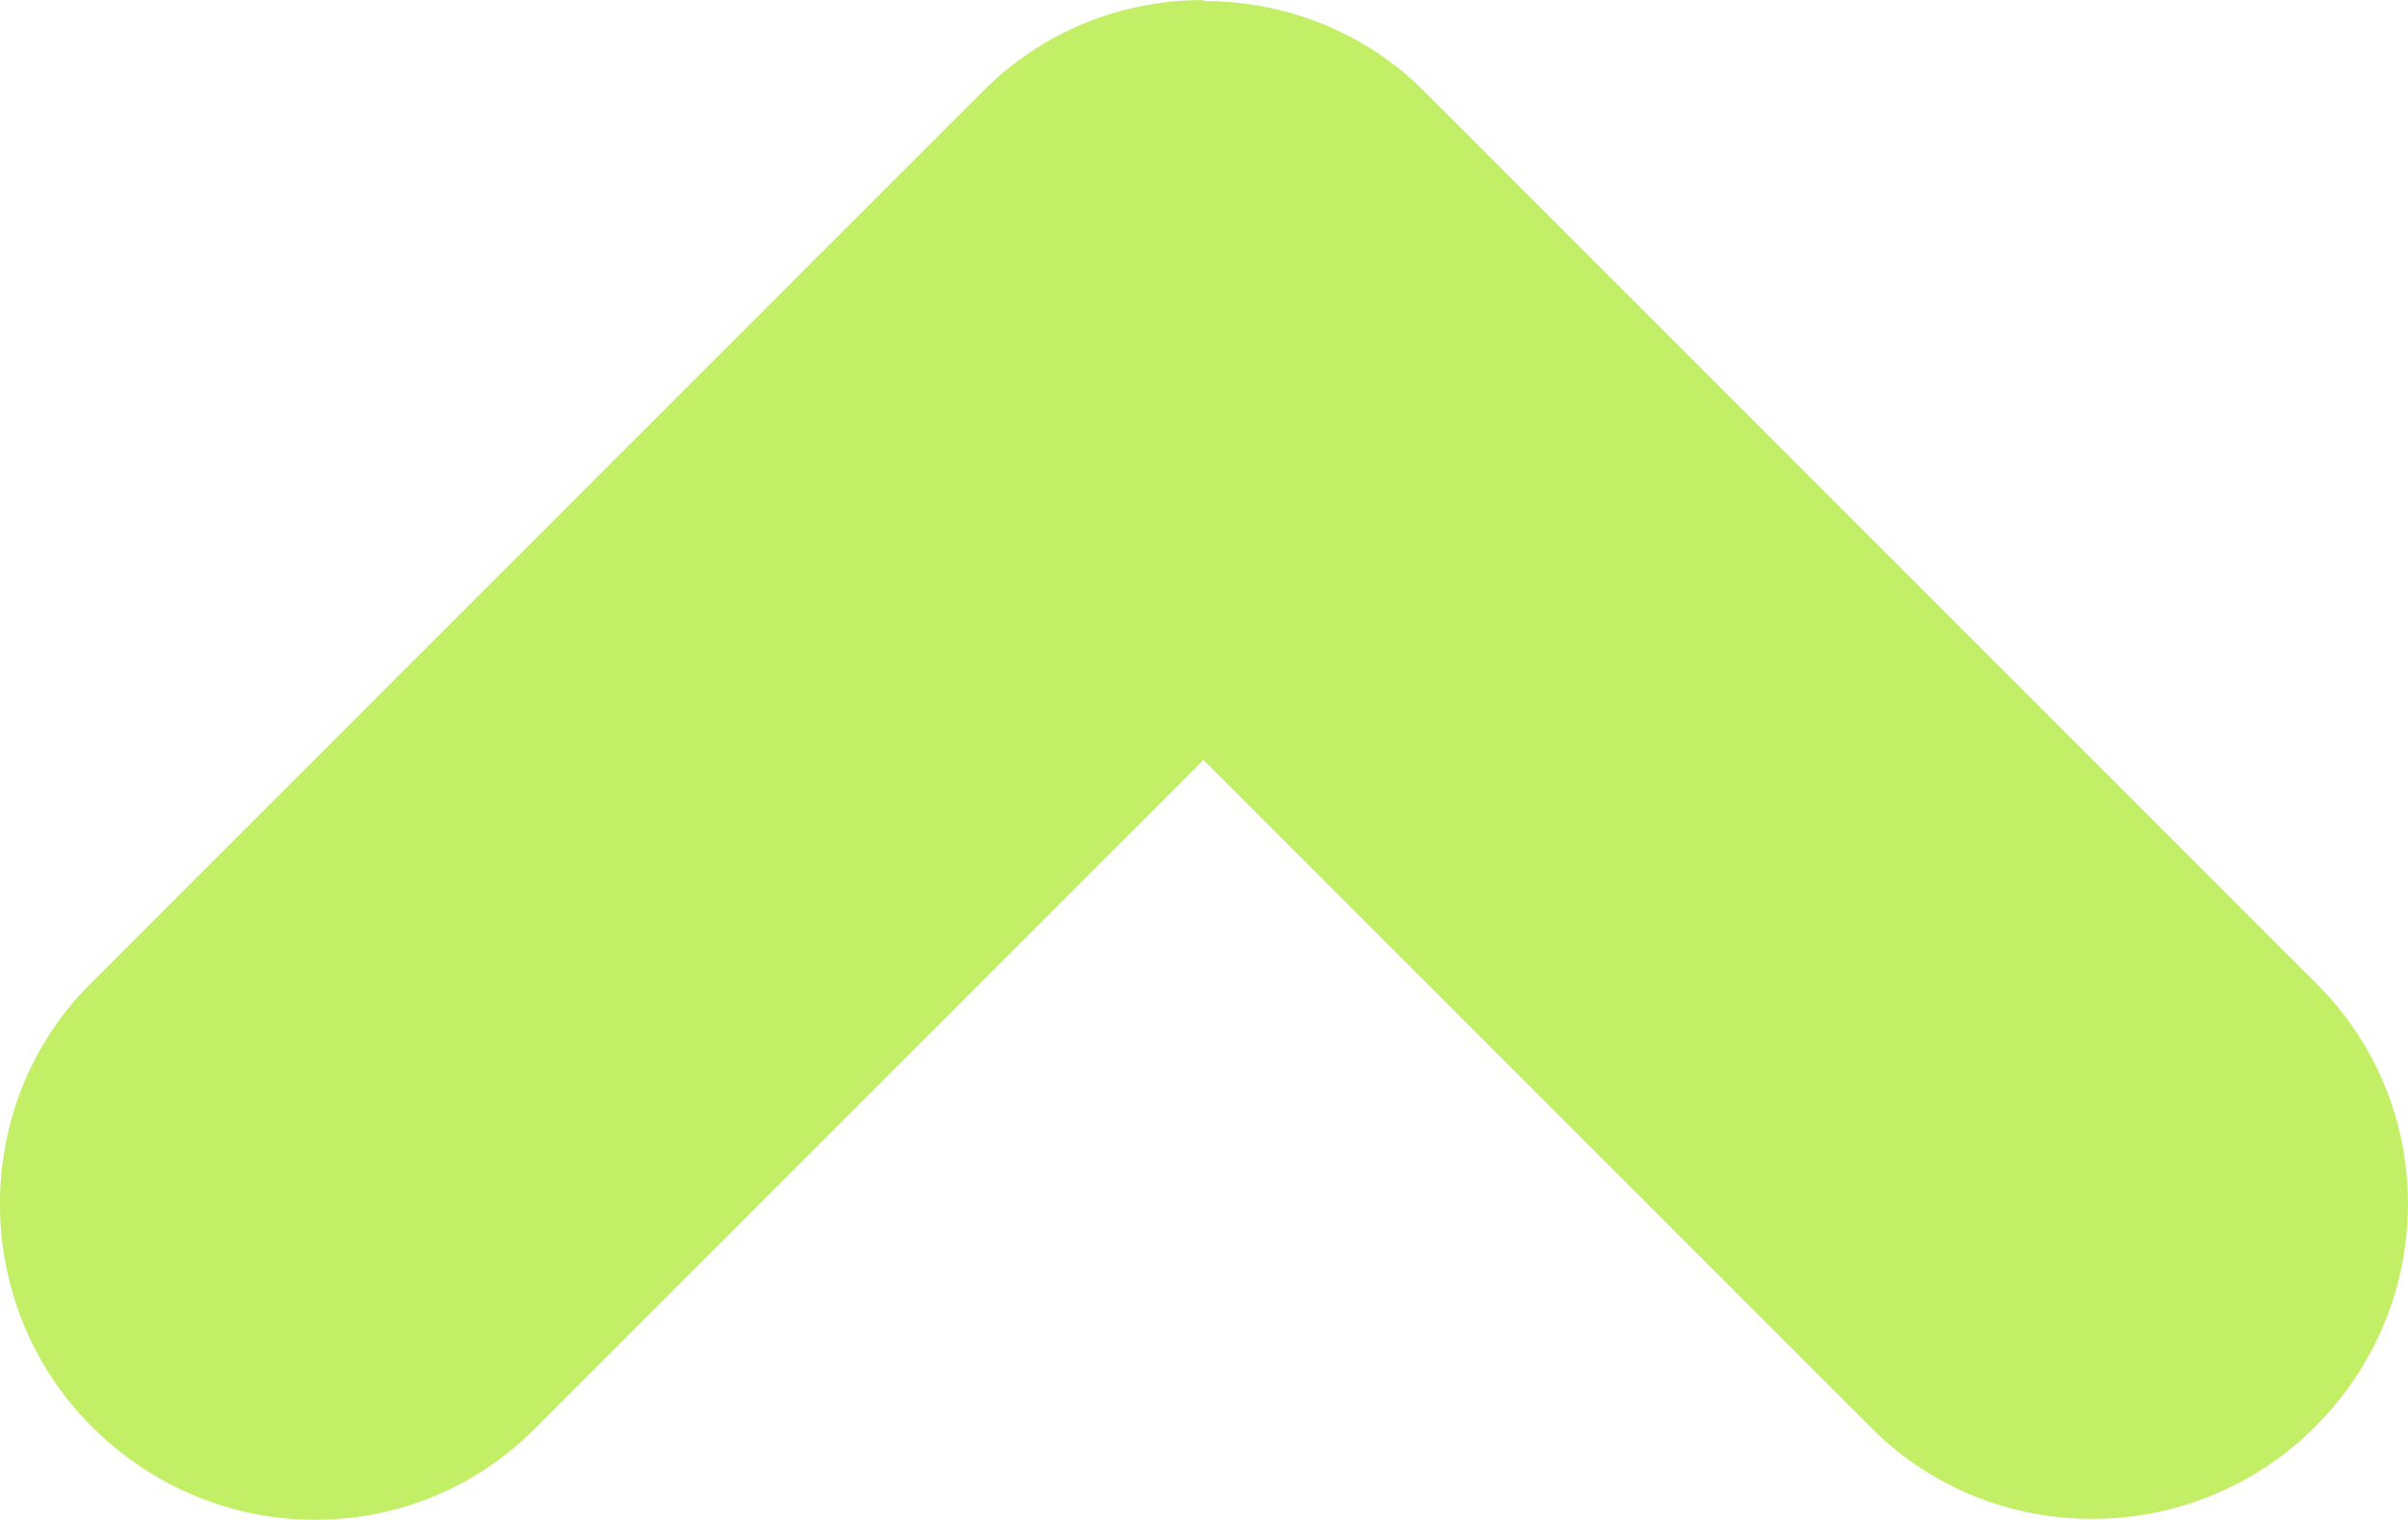
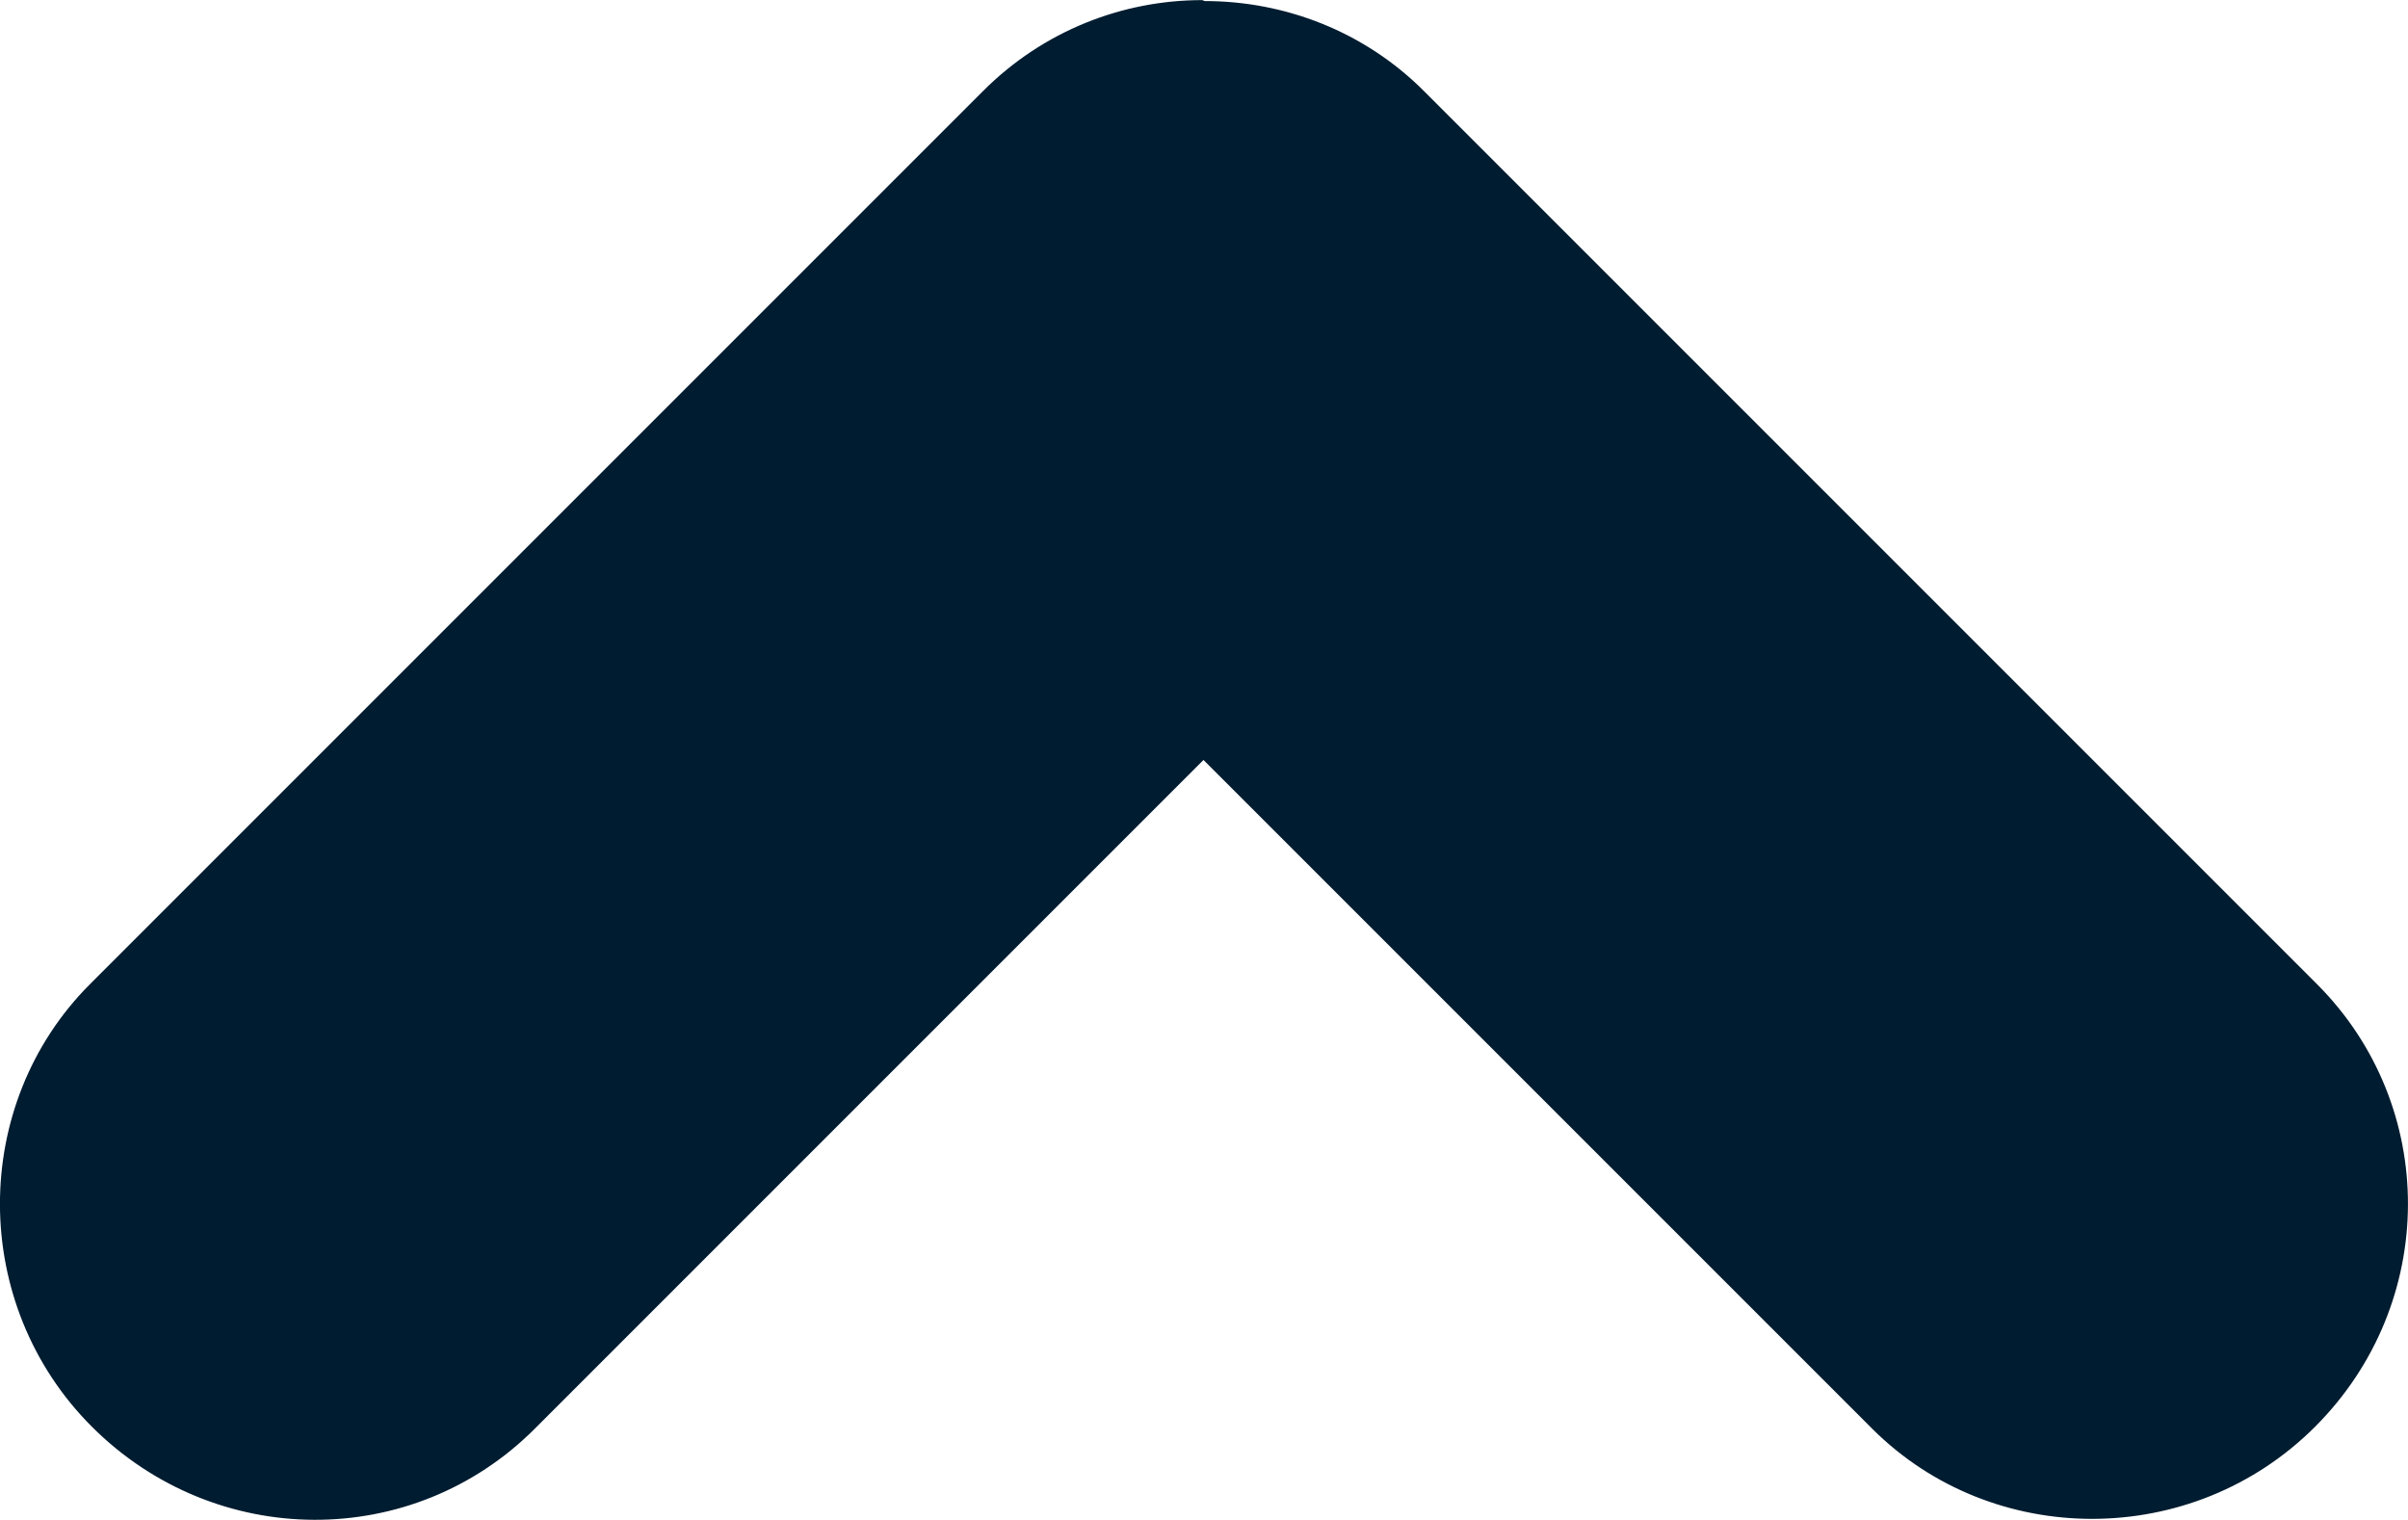
<svg xmlns="http://www.w3.org/2000/svg" width="7.66" height="4.834" viewBox="0 0 7.66 4.834" version="1.1" id="svg2">
  <description id="description6">Created with Sketch.</description>
  <defs id="defs8" />
-   <g id="Assets" transform="matrix(1,0,0,-1,-0.17162,4.831363)" style="fill:#c2ef66;stroke:none;fill-opacity:1">
-     <g id="Style" transform="translate(-20,-611)" style="fill:#c2ef66;fill-opacity:1">
-       <g id="Icon_Arrow" transform="translate(20,611)" style="fill:#c2ef66;fill-opacity:1">
-         <path d="M 4.004,4.828 C 4.258,4.828 4.511,4.732 4.701,4.542 L 7.542,1.701 C 7.929,1.314 7.929,0.686 7.536,0.293 7.145,-0.098 6.51,-0.095 6.128,0.286 L 4,2.414 1.872,0.286 C 1.485,-0.101 0.858,-0.1 0.464,0.293 0.074,0.683 0.076,1.319 0.458,1.701 L 3.299,4.542 c 0.192,0.192 0.444,0.289 0.697,0.289 l 0.008,-0.003 z" id="Arrow" style="fill:#c2ef66;fill-opacity:1" />
+   <g id="Assets" transform="matrix(1,0,0,-1,-0.17162,4.831363)" style="fill:#001c30;fill-opacity:1;stroke:none">
+     <g id="Style" transform="translate(-20,-611)" style="fill:#001c30;fill-opacity:1">
+       <g id="Icon_Arrow" transform="translate(20,611)" style="fill:#001c30;fill-opacity:1">
+         <path d="M 4.004,4.828 C 4.258,4.828 4.511,4.732 4.701,4.542 L 7.542,1.701 C 7.929,1.314 7.929,0.686 7.536,0.293 7.145,-0.098 6.51,-0.095 6.128,0.286 L 4,2.414 1.872,0.286 C 1.485,-0.101 0.858,-0.1 0.464,0.293 0.074,0.683 0.076,1.319 0.458,1.701 L 3.299,4.542 c 0.192,0.192 0.444,0.289 0.697,0.289 l 0.008,-0.003 z" id="Arrow" style="fill:#001c30;fill-opacity:1" />
      </g>
    </g>
  </g>
</svg>
